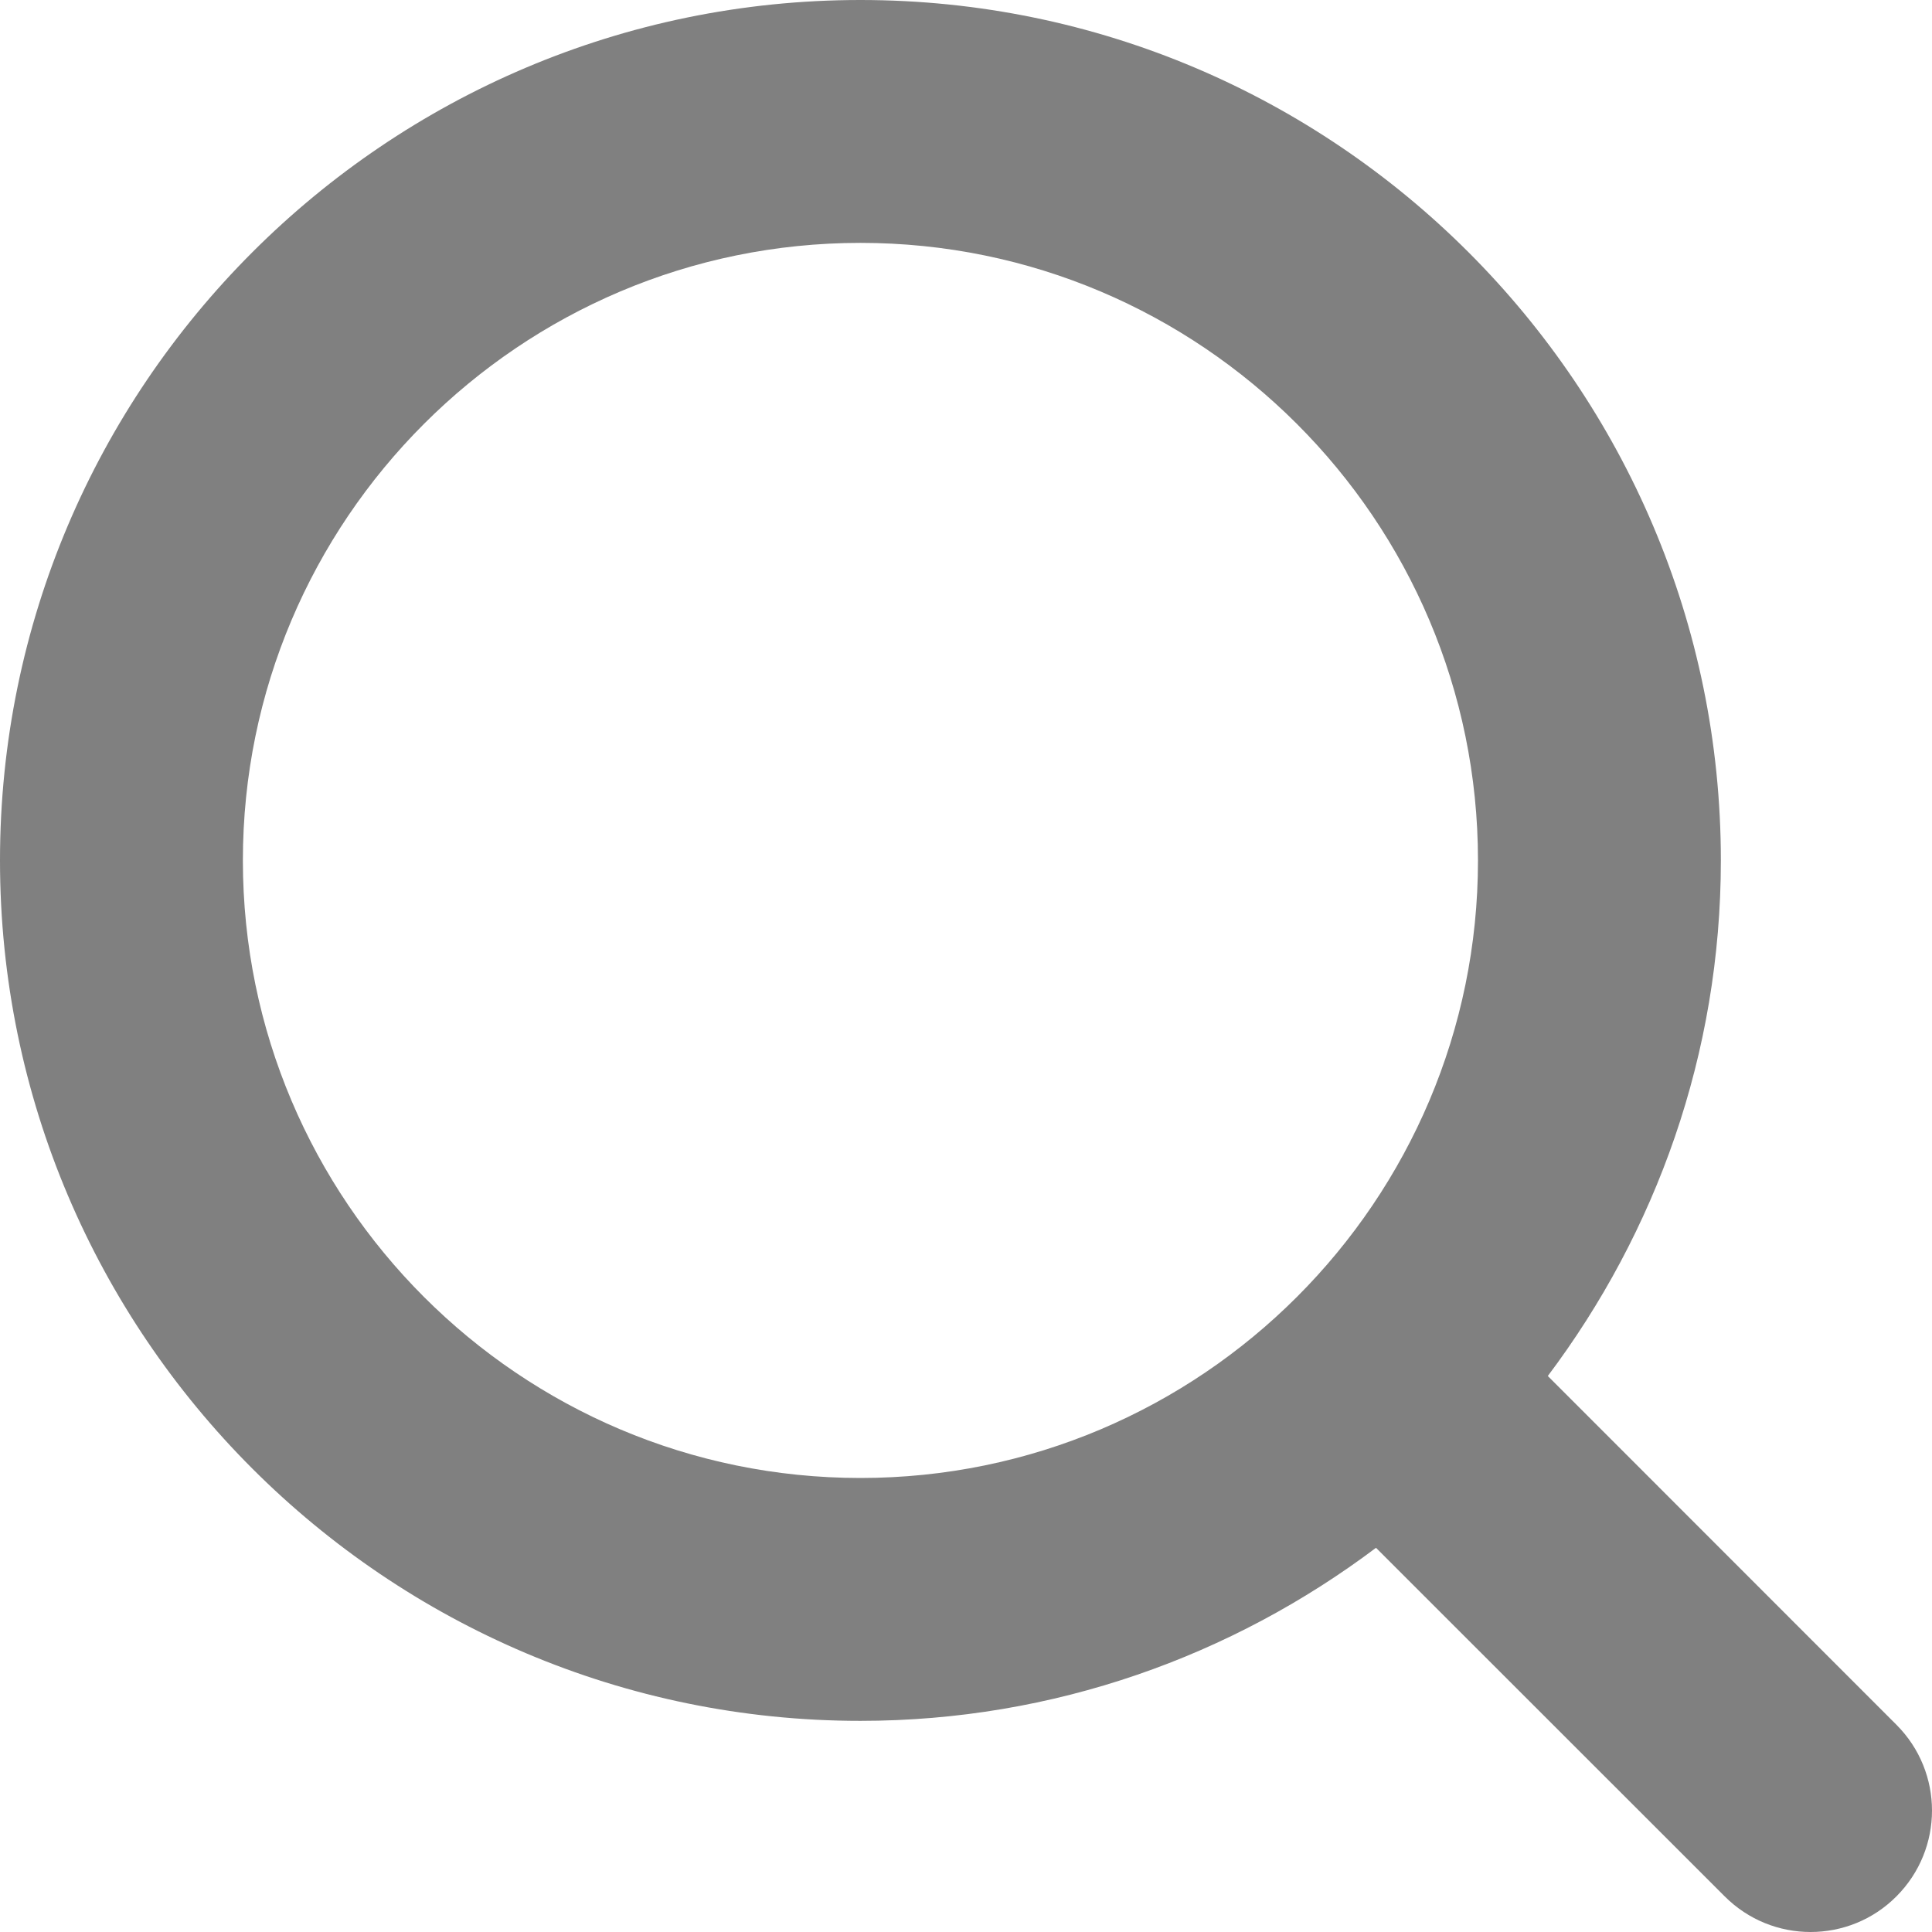
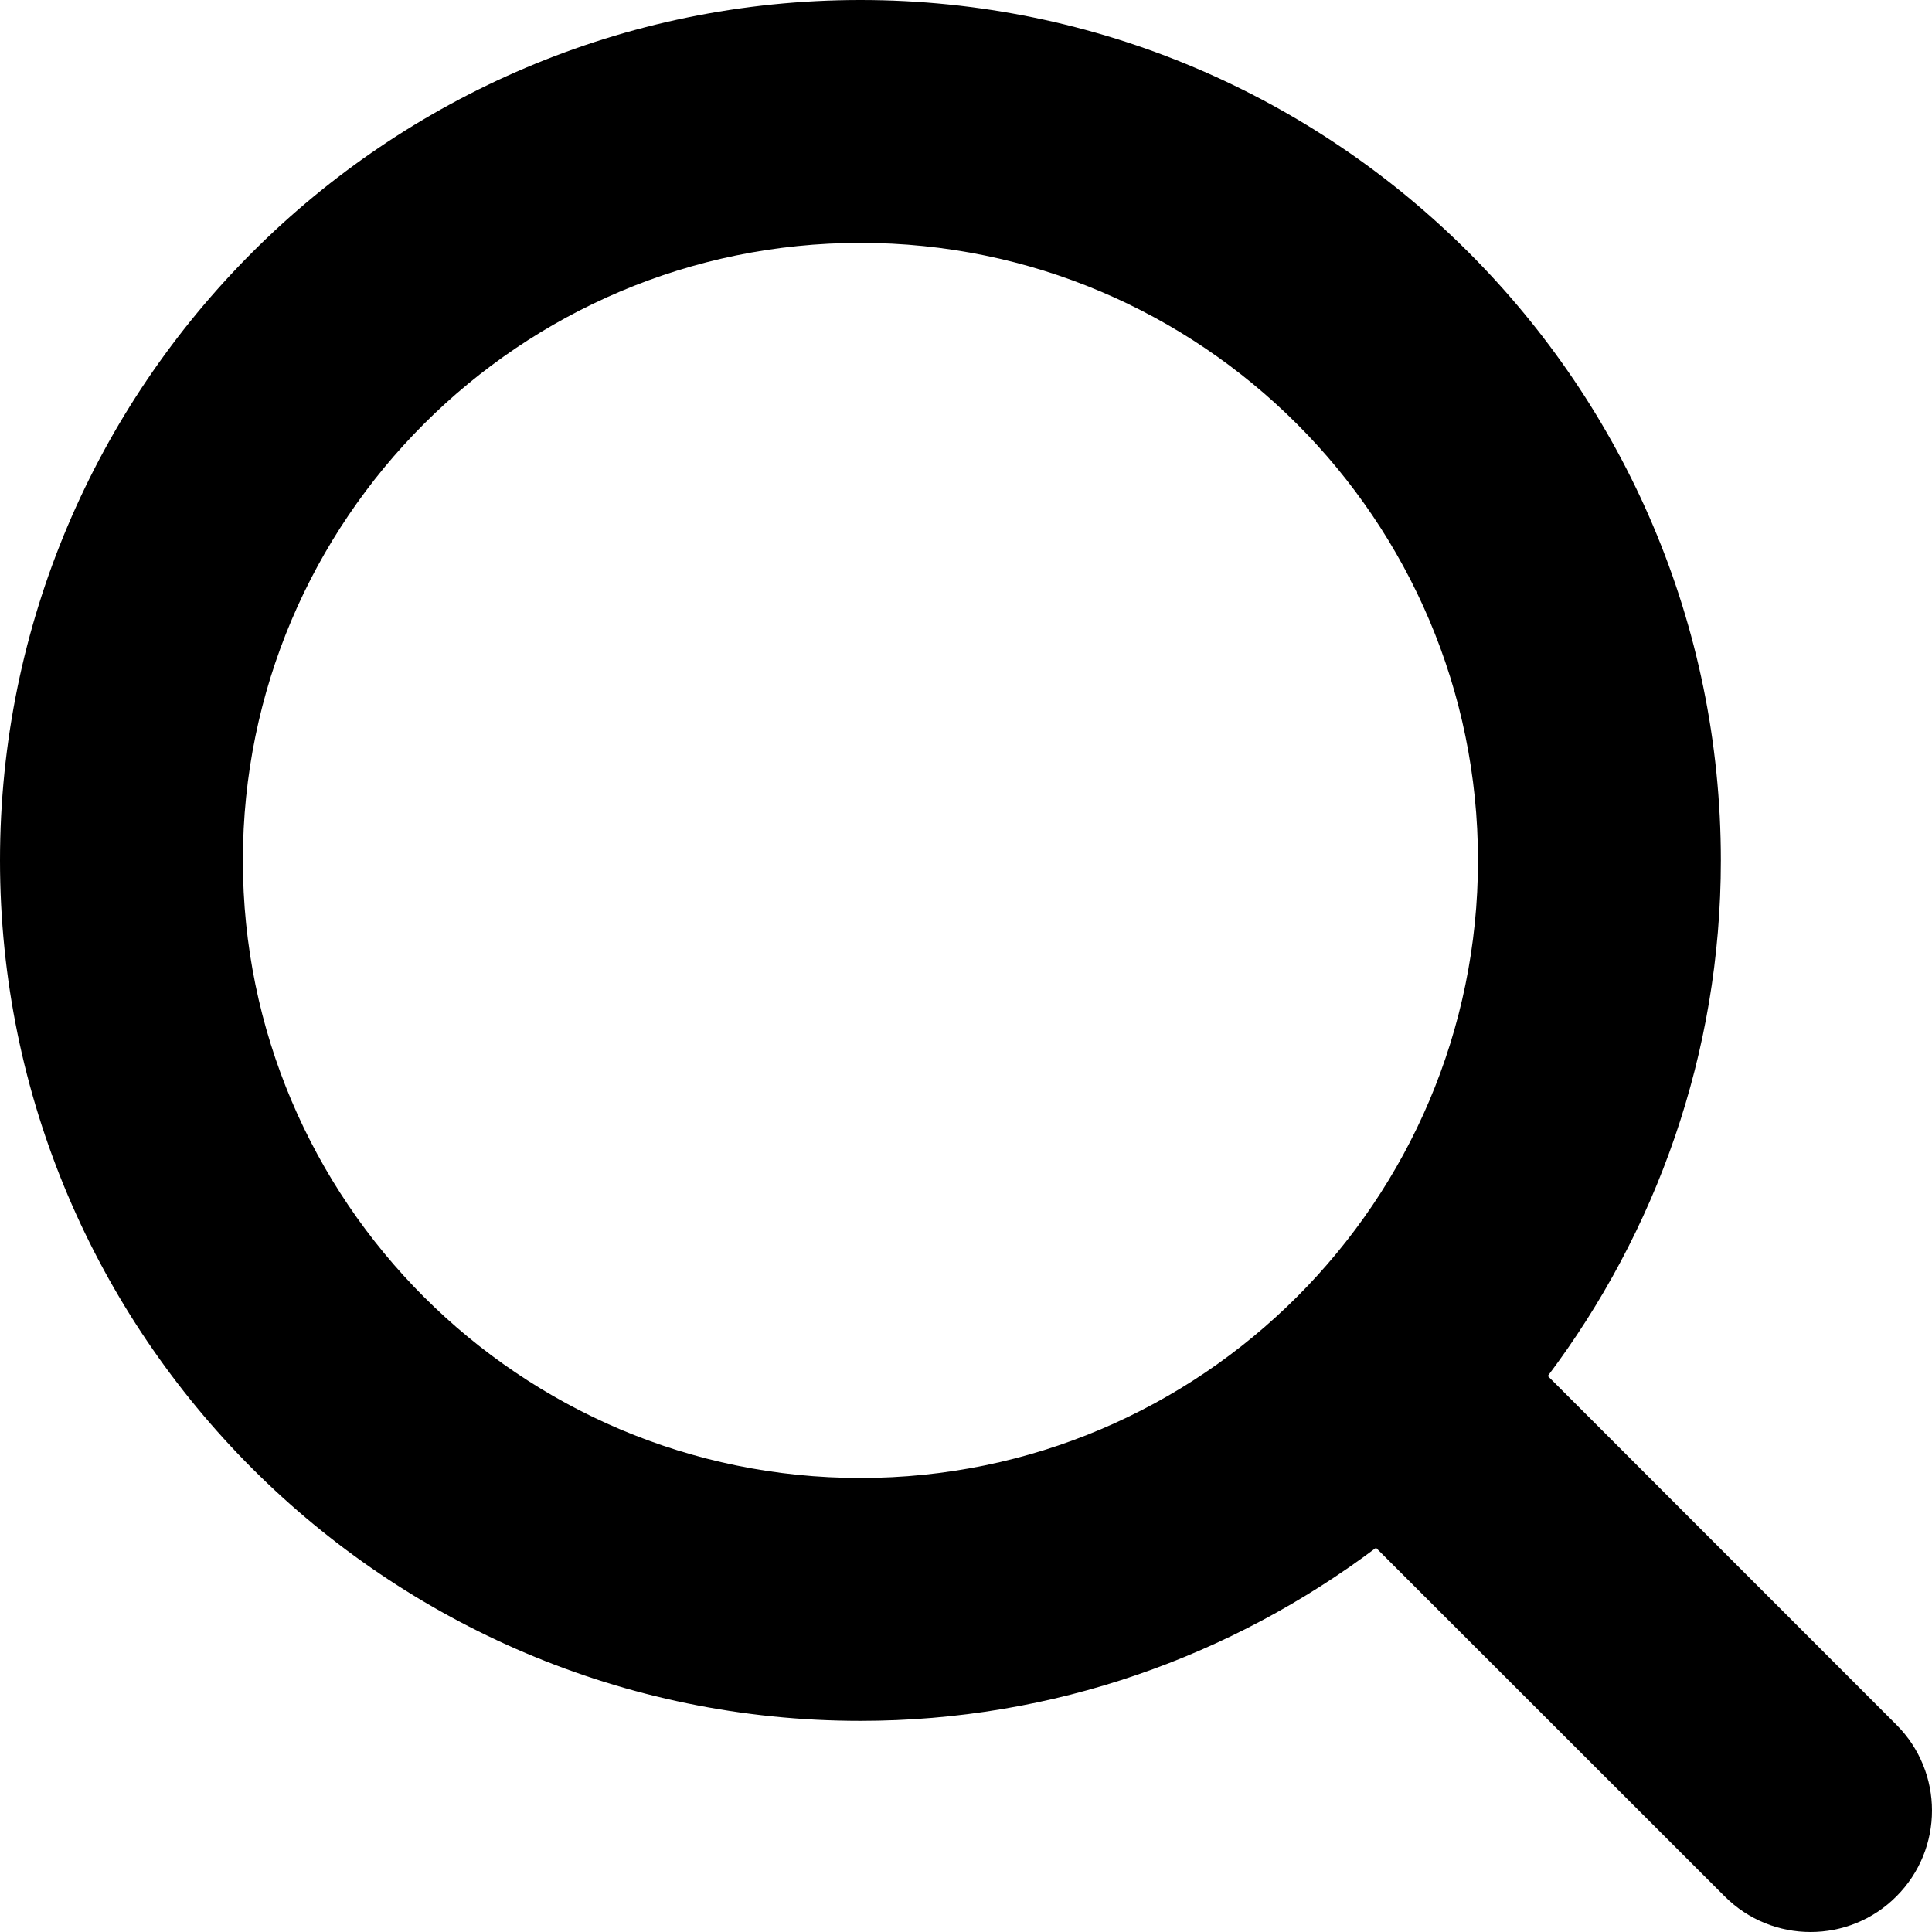
- <svg xmlns="http://www.w3.org/2000/svg" width="14" height="14" viewBox="0 0 14 14" fill="none">
-   <path fill-rule="evenodd" clip-rule="evenodd" d="M6.235 0C2.797 0 0 2.797 0 6.235C0 9.673 2.797 12.47 6.235 12.47C7.638 12.47 8.93 11.999 9.971 11.216L12.498 13.742C12.67 13.914 12.895 14 13.12 14C13.345 14 13.571 13.914 13.742 13.742C14.086 13.398 14.086 12.842 13.742 12.498L11.216 9.971C11.999 8.93 12.47 7.638 12.47 6.235C12.47 2.797 9.673 0 6.235 0ZM1.76 6.235C1.76 3.767 3.767 1.76 6.235 1.76C8.703 1.76 10.71 3.767 10.71 6.235C10.71 8.703 8.703 10.71 6.235 10.71C3.767 10.71 1.76 8.703 1.76 6.235Z" fill="#808080" />
+ <svg xmlns="http://www.w3.org/2000/svg" viewBox="0 0 14 14">
+   <path fill-rule="evenodd" clip-rule="evenodd" d="M6.235 0C2.797 0 0 2.797 0 6.235C0 9.673 2.797 12.47 6.235 12.47C7.638 12.47 8.93 11.999 9.971 11.216L12.498 13.742C12.67 13.914 12.895 14 13.12 14C13.345 14 13.571 13.914 13.742 13.742C14.086 13.398 14.086 12.842 13.742 12.498L11.216 9.971C11.999 8.93 12.47 7.638 12.47 6.235C12.47 2.797 9.673 0 6.235 0ZM1.76 6.235C1.76 3.767 3.767 1.76 6.235 1.76C8.703 1.76 10.71 3.767 10.71 6.235C10.71 8.703 8.703 10.71 6.235 10.71C3.767 10.71 1.76 8.703 1.76 6.235Z" />
</svg>
